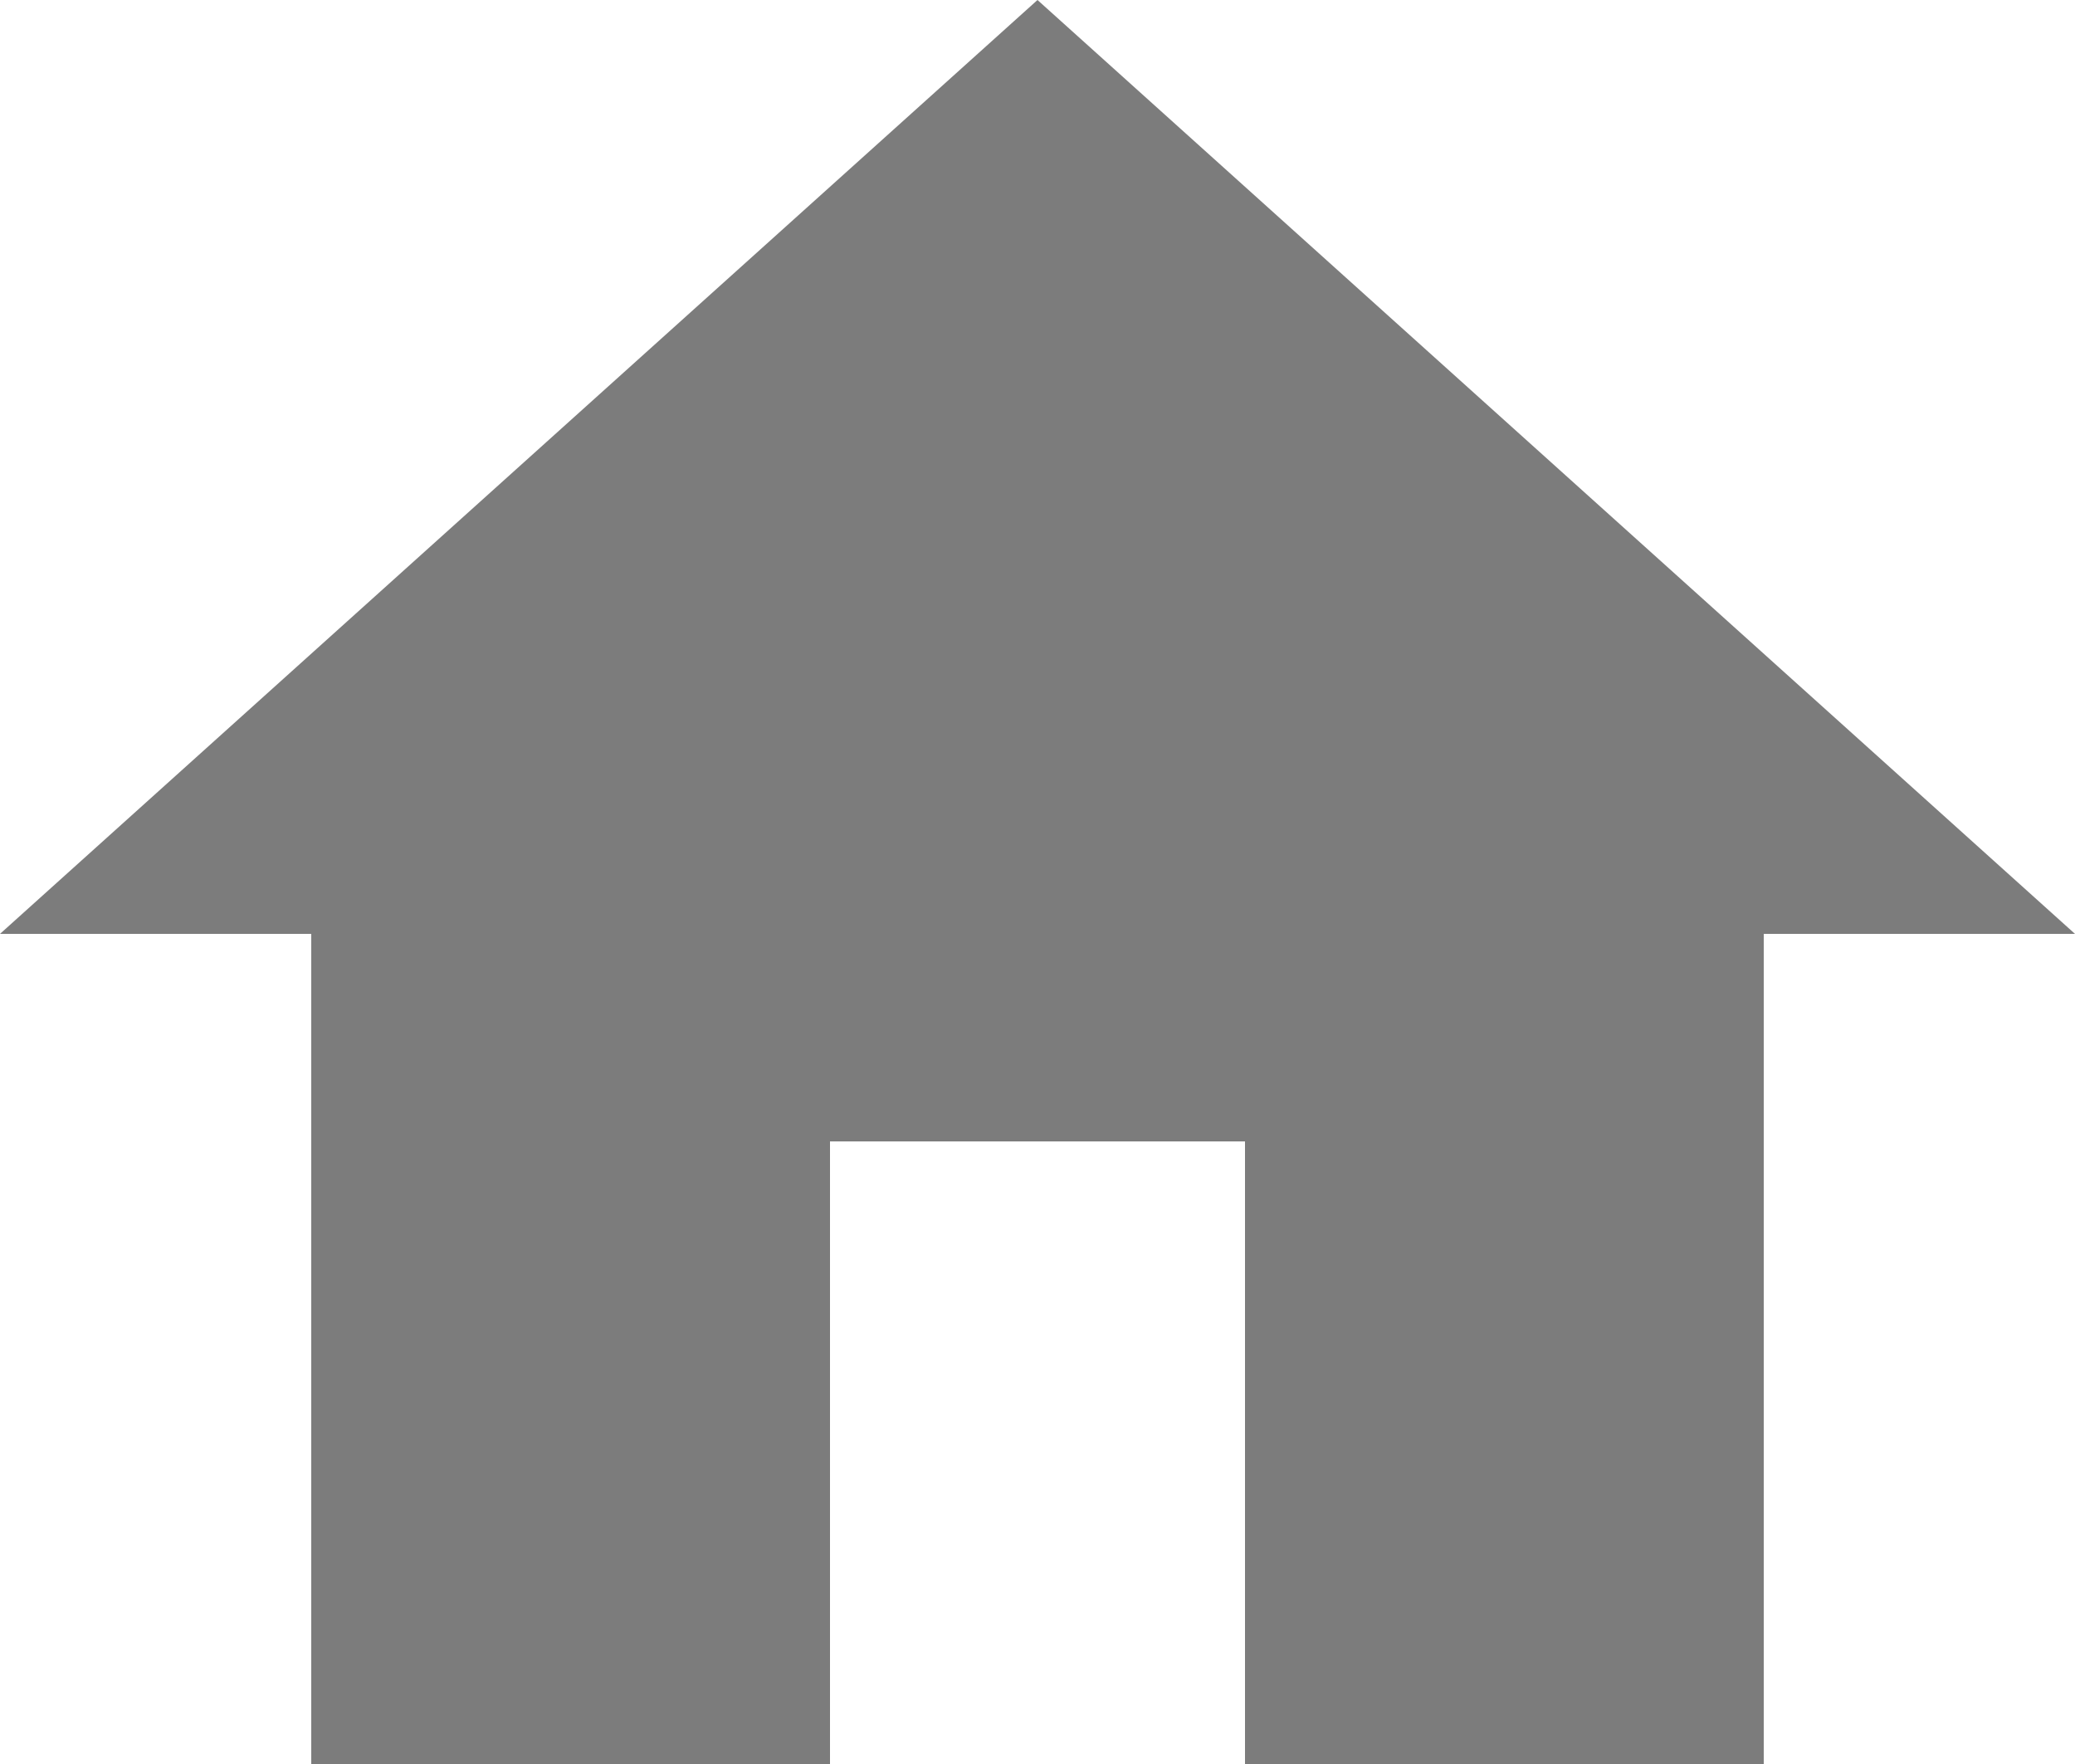
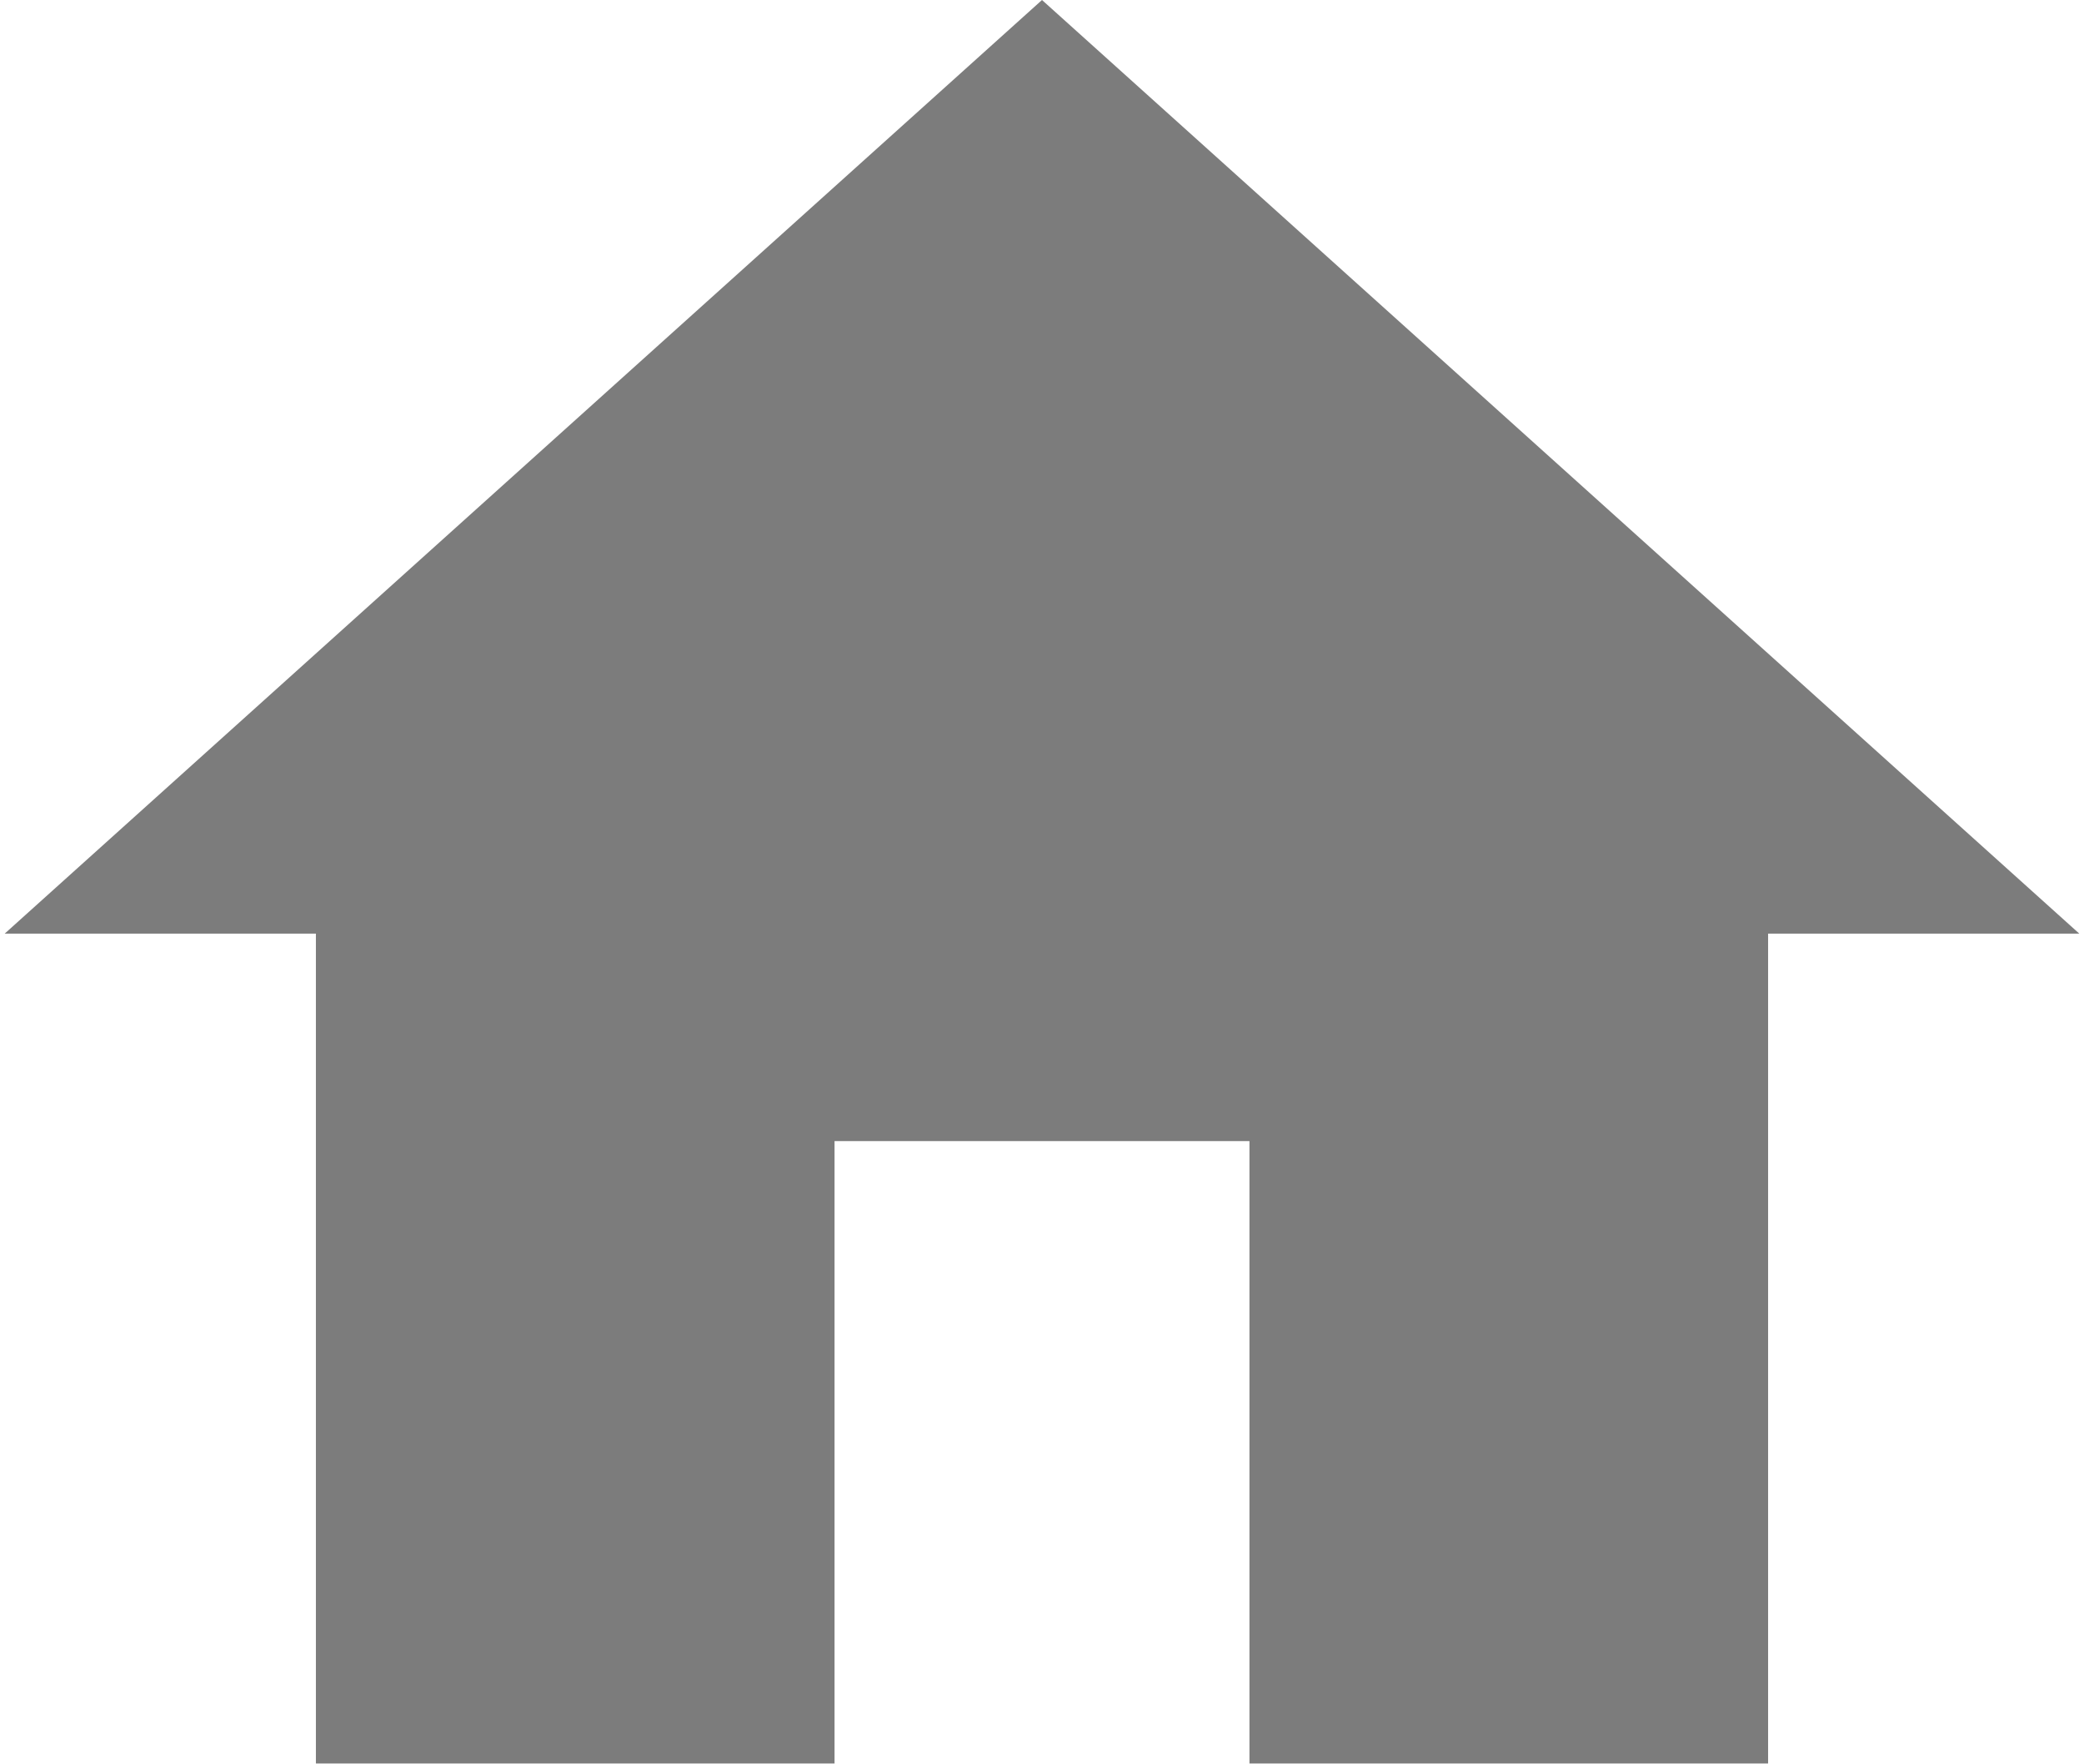
- <svg xmlns="http://www.w3.org/2000/svg" width="20px" height="17px" viewBox="0 0 20 17" version="1.1">
-   <defs />
-   <g id="Symbols" stroke="none" stroke-width="1" fill="none" fill-rule="evenodd">
-     <g id="home-icon" fill="#7C7C7C">
+ <svg xmlns="http://www.w3.org/2000/svg" width="13" height="11" viewBox="0 0 20 17" version="1.1" id="svg2">
+   <defs id="defs8" />
+   <g id="Symbols" style="fill:none;stroke:none">
+     <g id="home-icon" style="fill:#7c7c7c">
      <g id="Shape">
-         <polygon points="8 17 8 11 12 11 12 17 17 17 17 9 20 9 10 0 0 9 3 9 3 17" />
+         <polygon points="20,9 10,0 0,9 3,9 3,17 8,17 8,11 12,11 12,17 17,17 17,9 " id="polygon13" />
      </g>
    </g>
  </g>
</svg>
